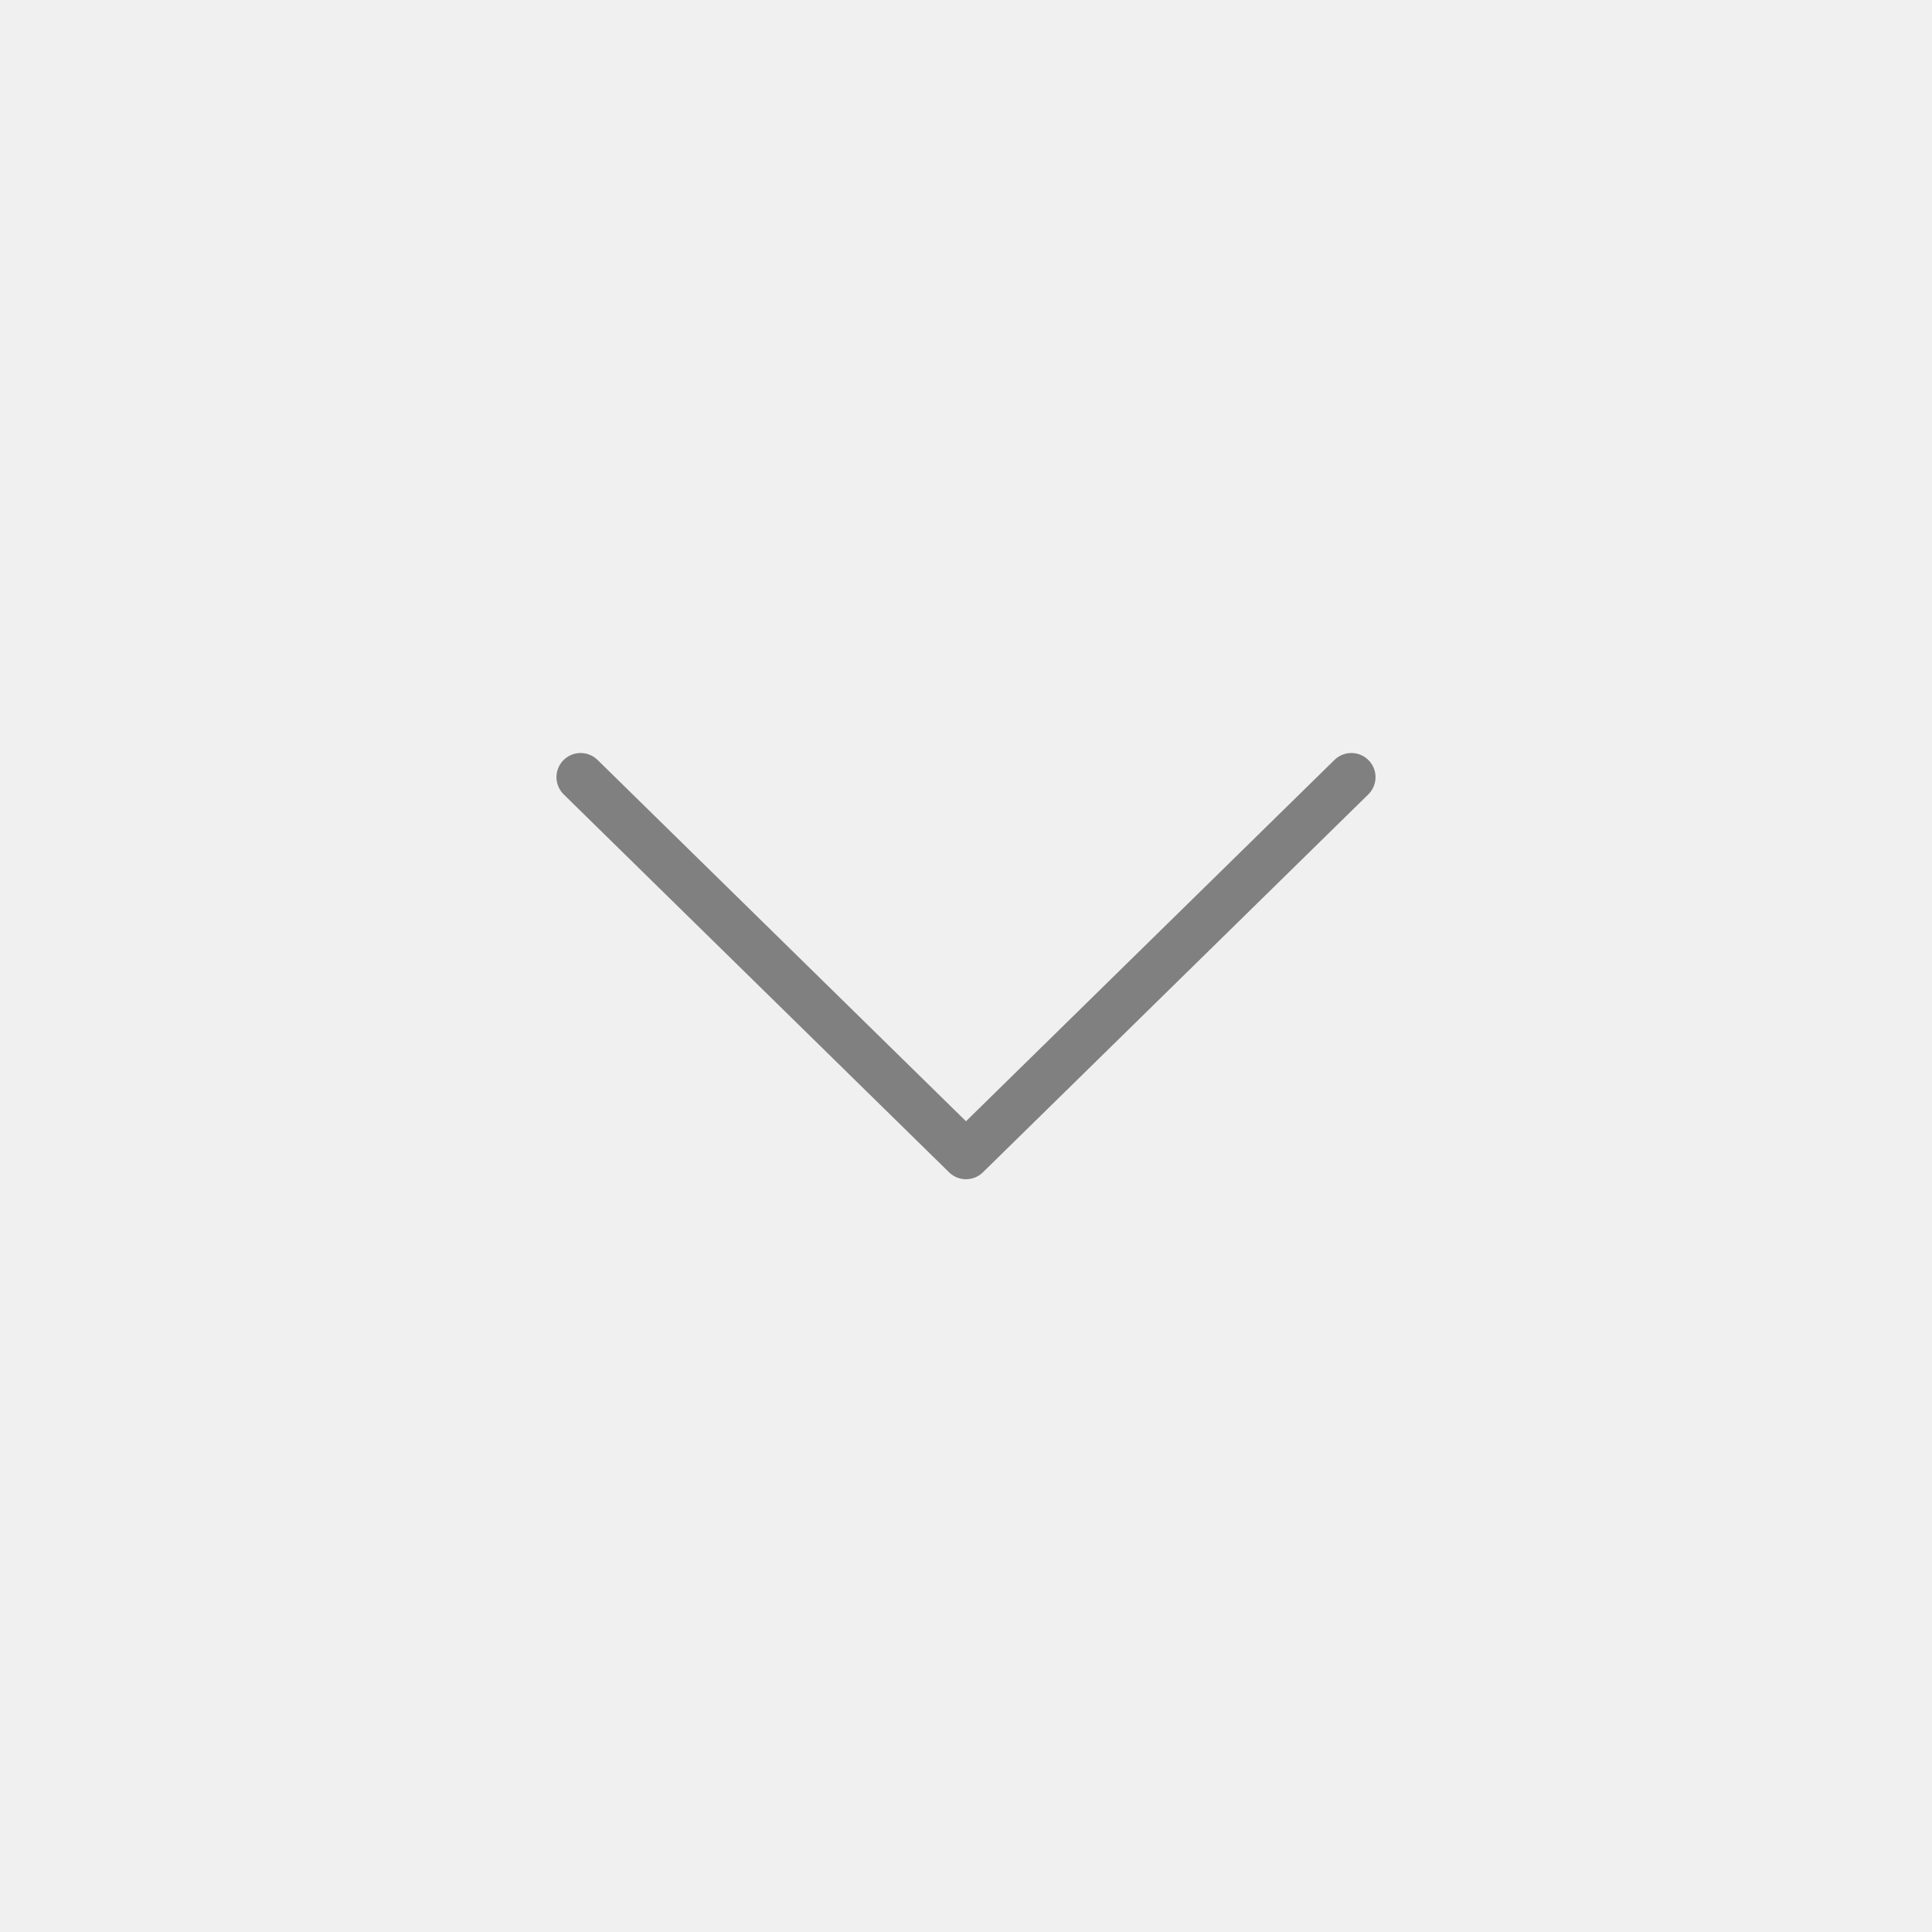
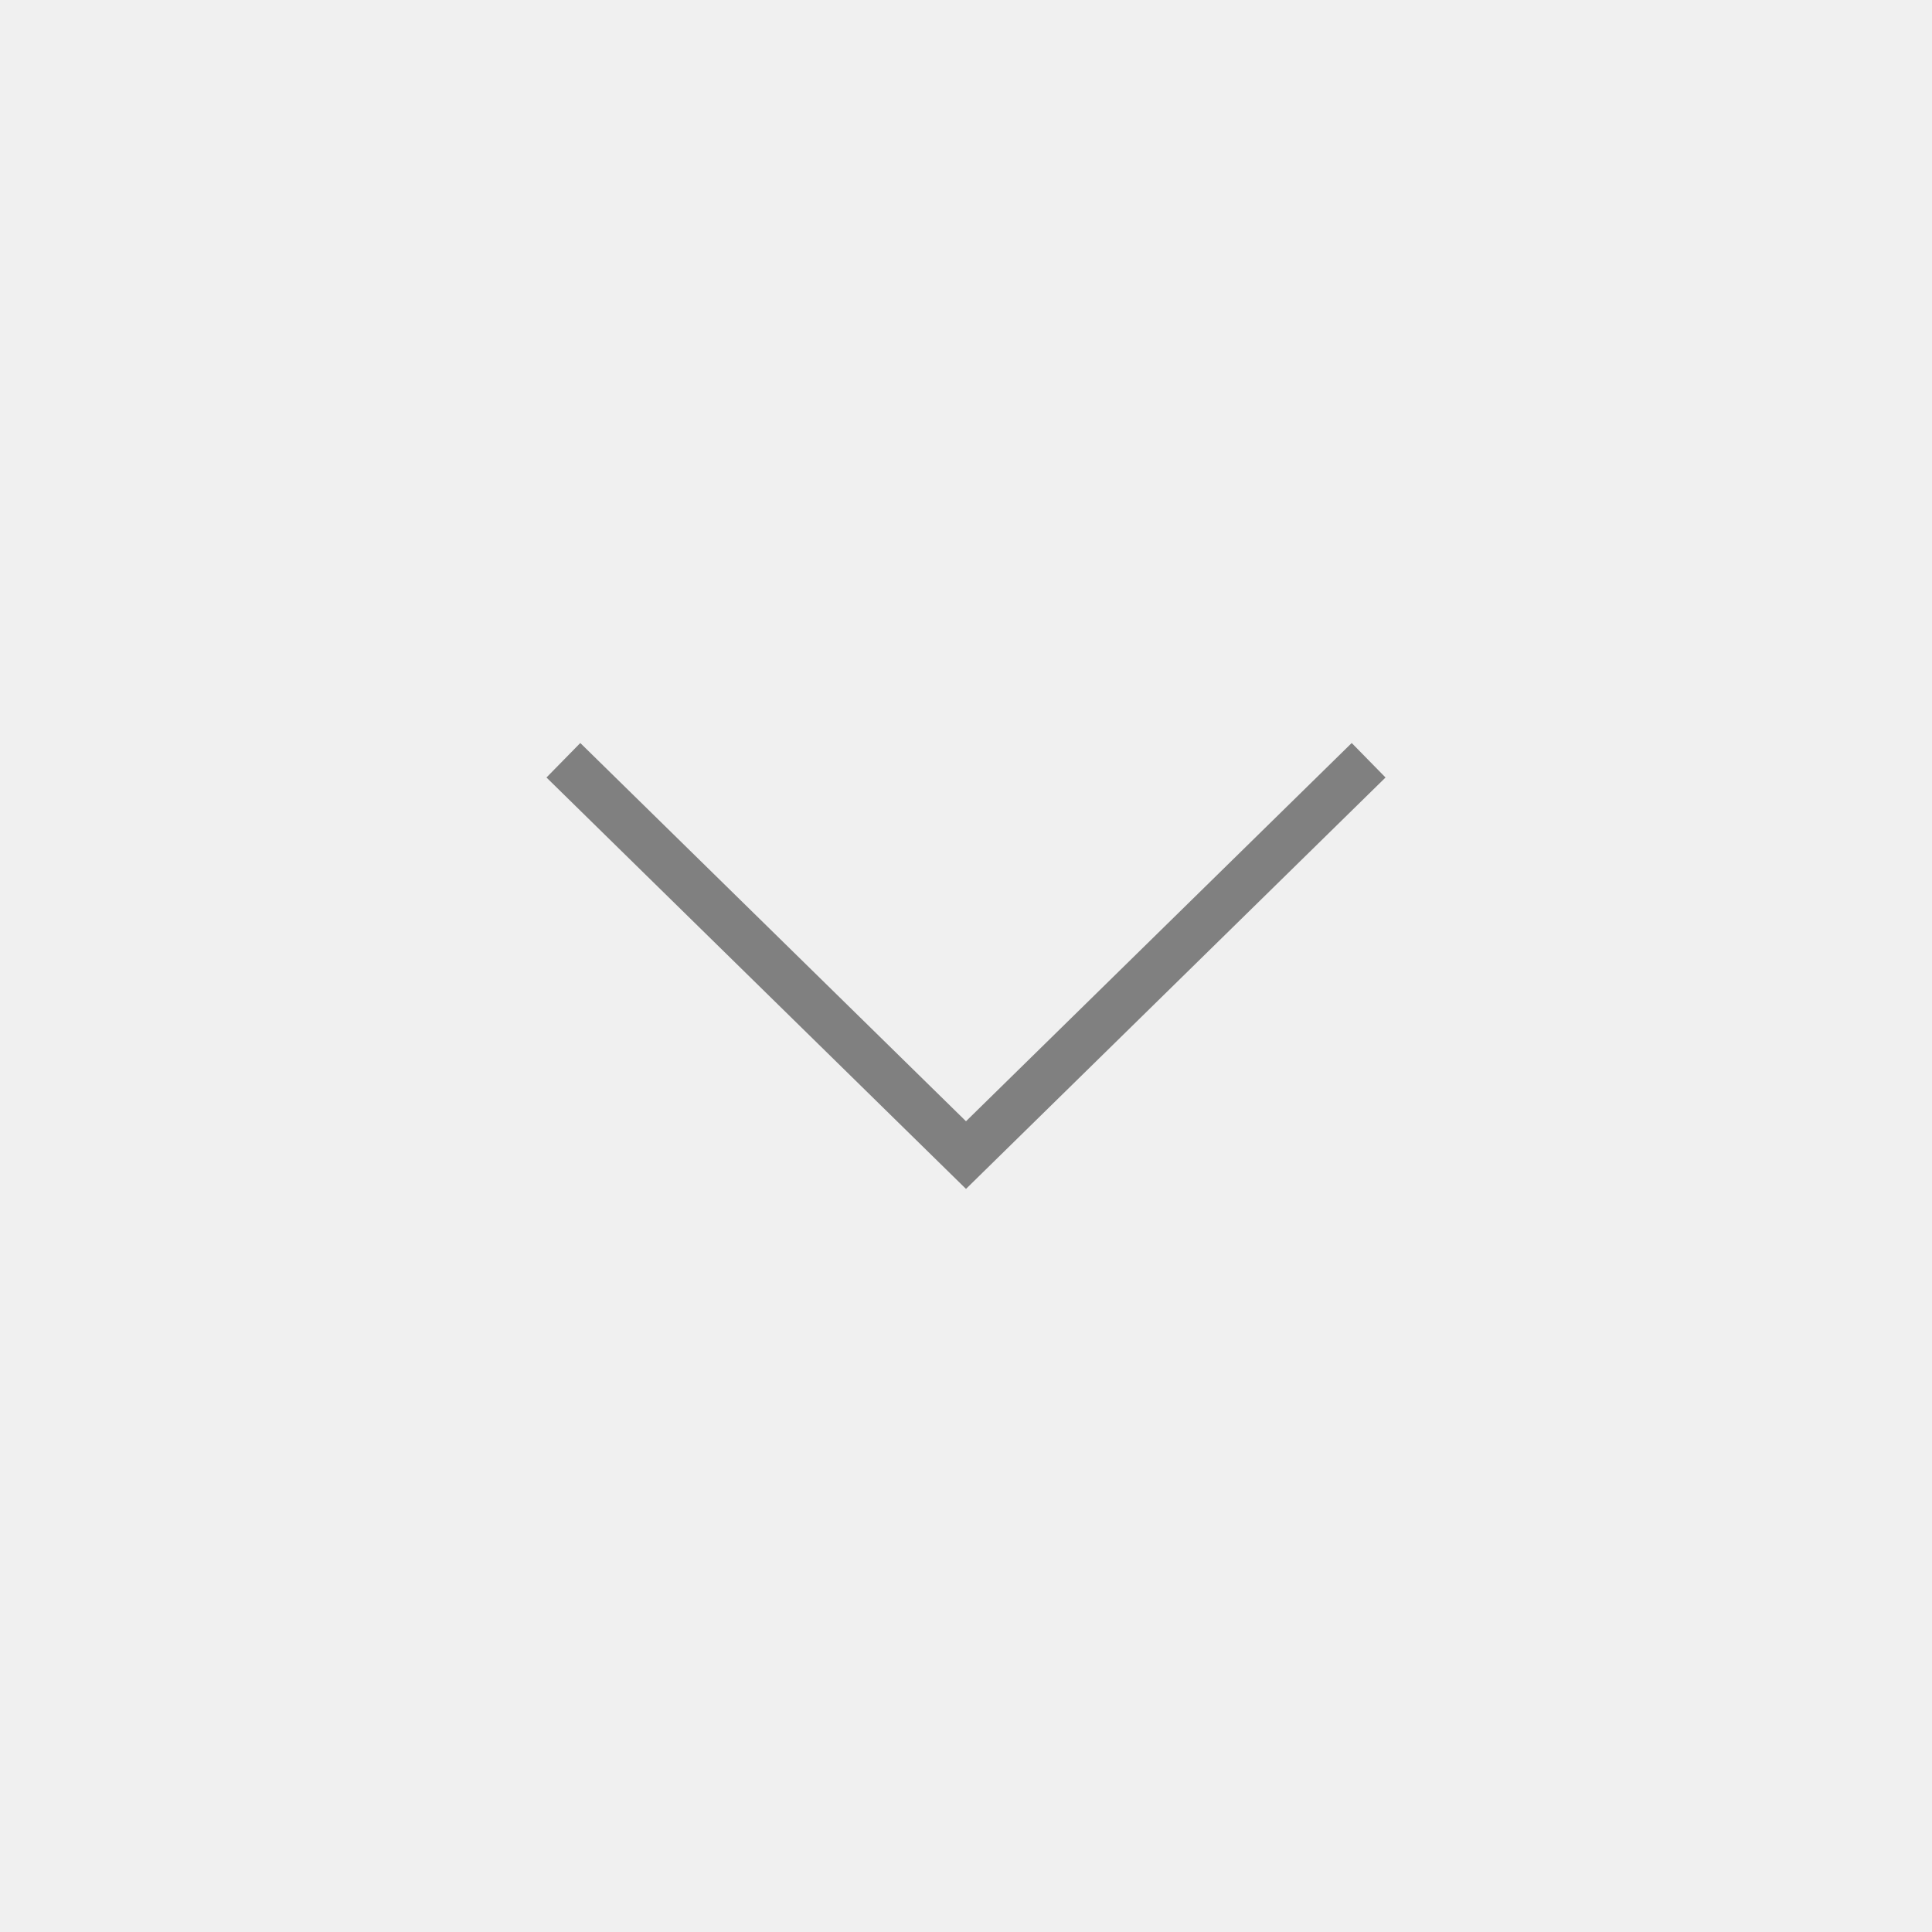
<svg xmlns="http://www.w3.org/2000/svg" width="100" height="100" viewBox="0 0 100 100" id="svg2" version="1.1">
  <defs id="defs4" />
  <g id="layer1" transform="translate(0,-956.3622)">
    <circle style="fill:none;fill-opacity:1;stroke:#000000;stroke-width:1.4;stroke-linecap:round;stroke-linejoin:round;stroke-miterlimit:4;stroke-dasharray:none;stroke-opacity:0.6" id="path4150" cx="18.5" cy="1014.862" r="0" />
-     <path style="fill:none;fill-rule:evenodd;stroke:#808080;stroke-width:2.5;stroke-linecap:round;stroke-linejoin:round;stroke-miterlimit:4;stroke-dasharray:none;stroke-opacity:1" d="M 69.947,996.588 50,1016.149 30.053,996.588" id="path4153" />
+     <path style="fill:none;fill-rule:evenodd;stroke:#808080;stroke-width:2.5;stroke-linecap:square;stroke-linejoin:miter;stroke-miterlimit:4;stroke-dasharray:none;stroke-opacity:1" d="M 69.947,996.588 50,1016.149 30.053,996.588" id="path4153" />
  </g>
  <g id="layer2" style="display:none" transform="translate(0,36)">
    <g id="g4172" transform="translate(-1.1920932e-8,-977.3622)">
      <circle r="10" cy="1007.362" cx="30" id="path4166" style="fill:#ffffff;fill-opacity:1;stroke:#000000;stroke-width:1.4;stroke-linecap:round;stroke-linejoin:round;stroke-miterlimit:4;stroke-dasharray:none;stroke-opacity:0.6" />
      <path id="path4168" d="m 26,1007.362 h 8" style="fill:none;fill-rule:evenodd;stroke:#000000;stroke-width:1.8;stroke-linecap:round;stroke-linejoin:round;stroke-miterlimit:4;stroke-dasharray:none;stroke-opacity:0.6" />
      <path id="path4170" d="m 30,1003.362 v 8" style="fill:none;fill-rule:evenodd;stroke:#000000;stroke-width:1.8;stroke-linecap:round;stroke-linejoin:round;stroke-miterlimit:4;stroke-dasharray:none;stroke-opacity:0.6" />
    </g>
  </g>
</svg>
